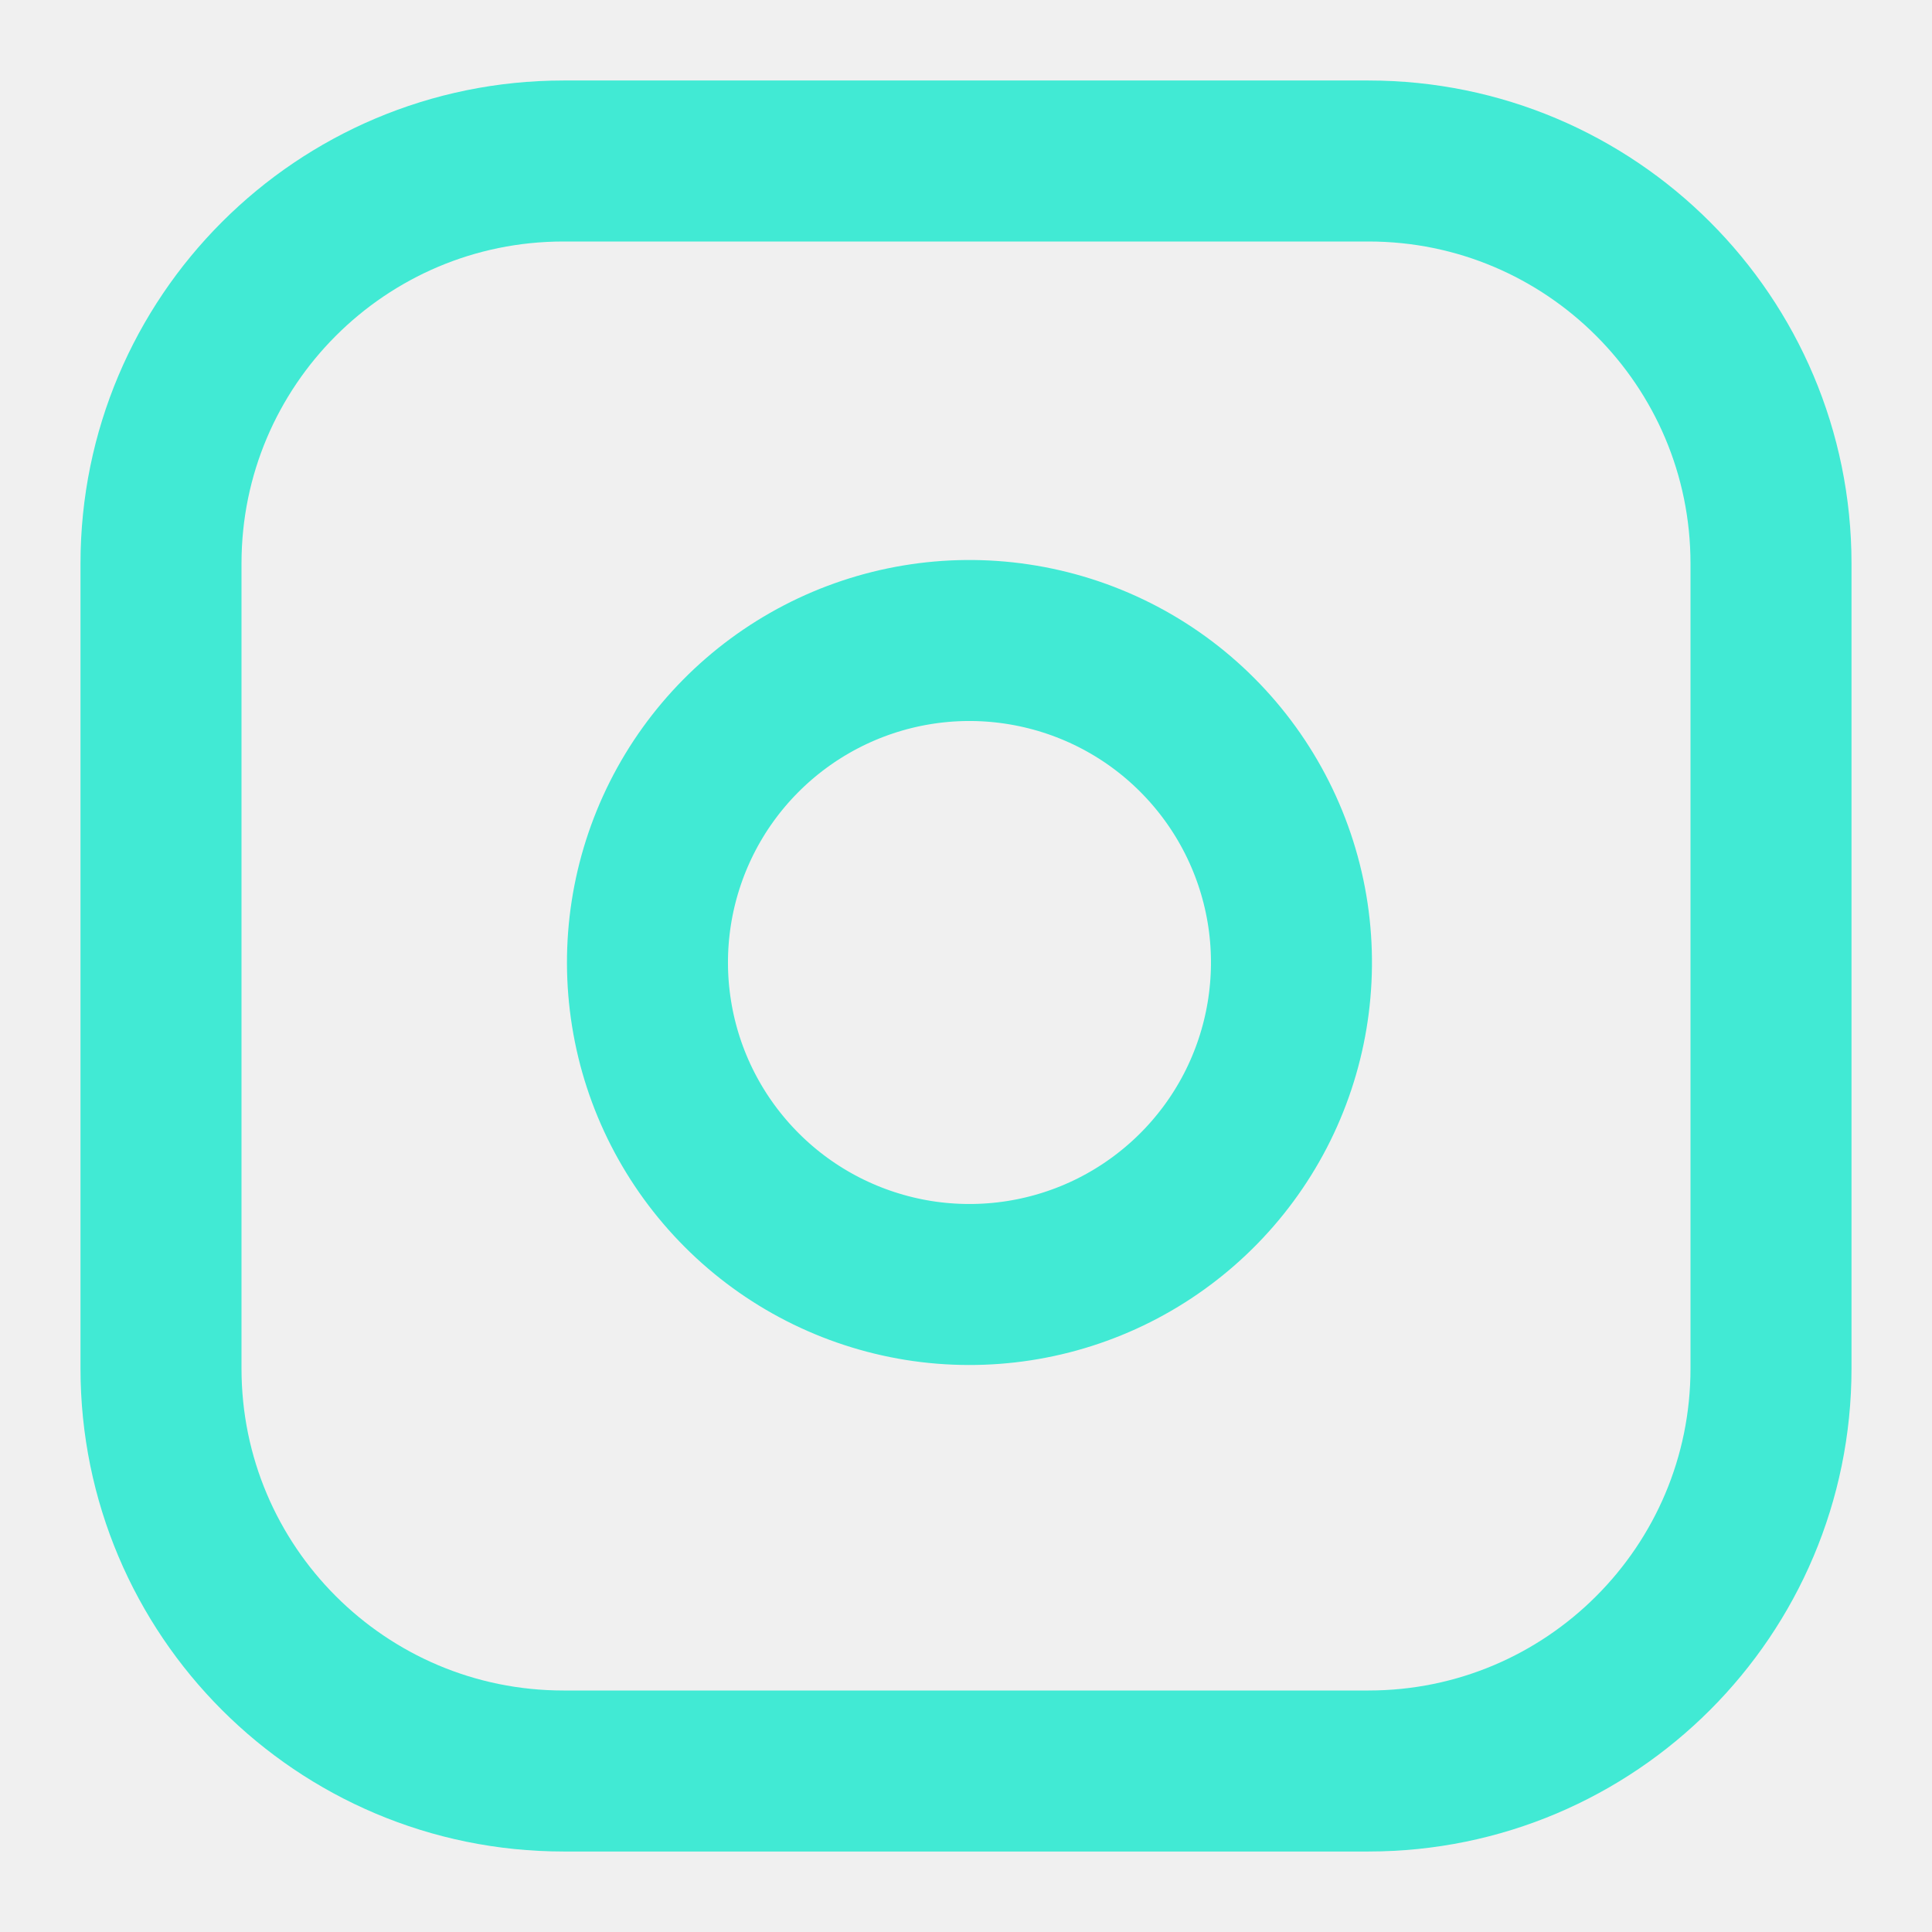
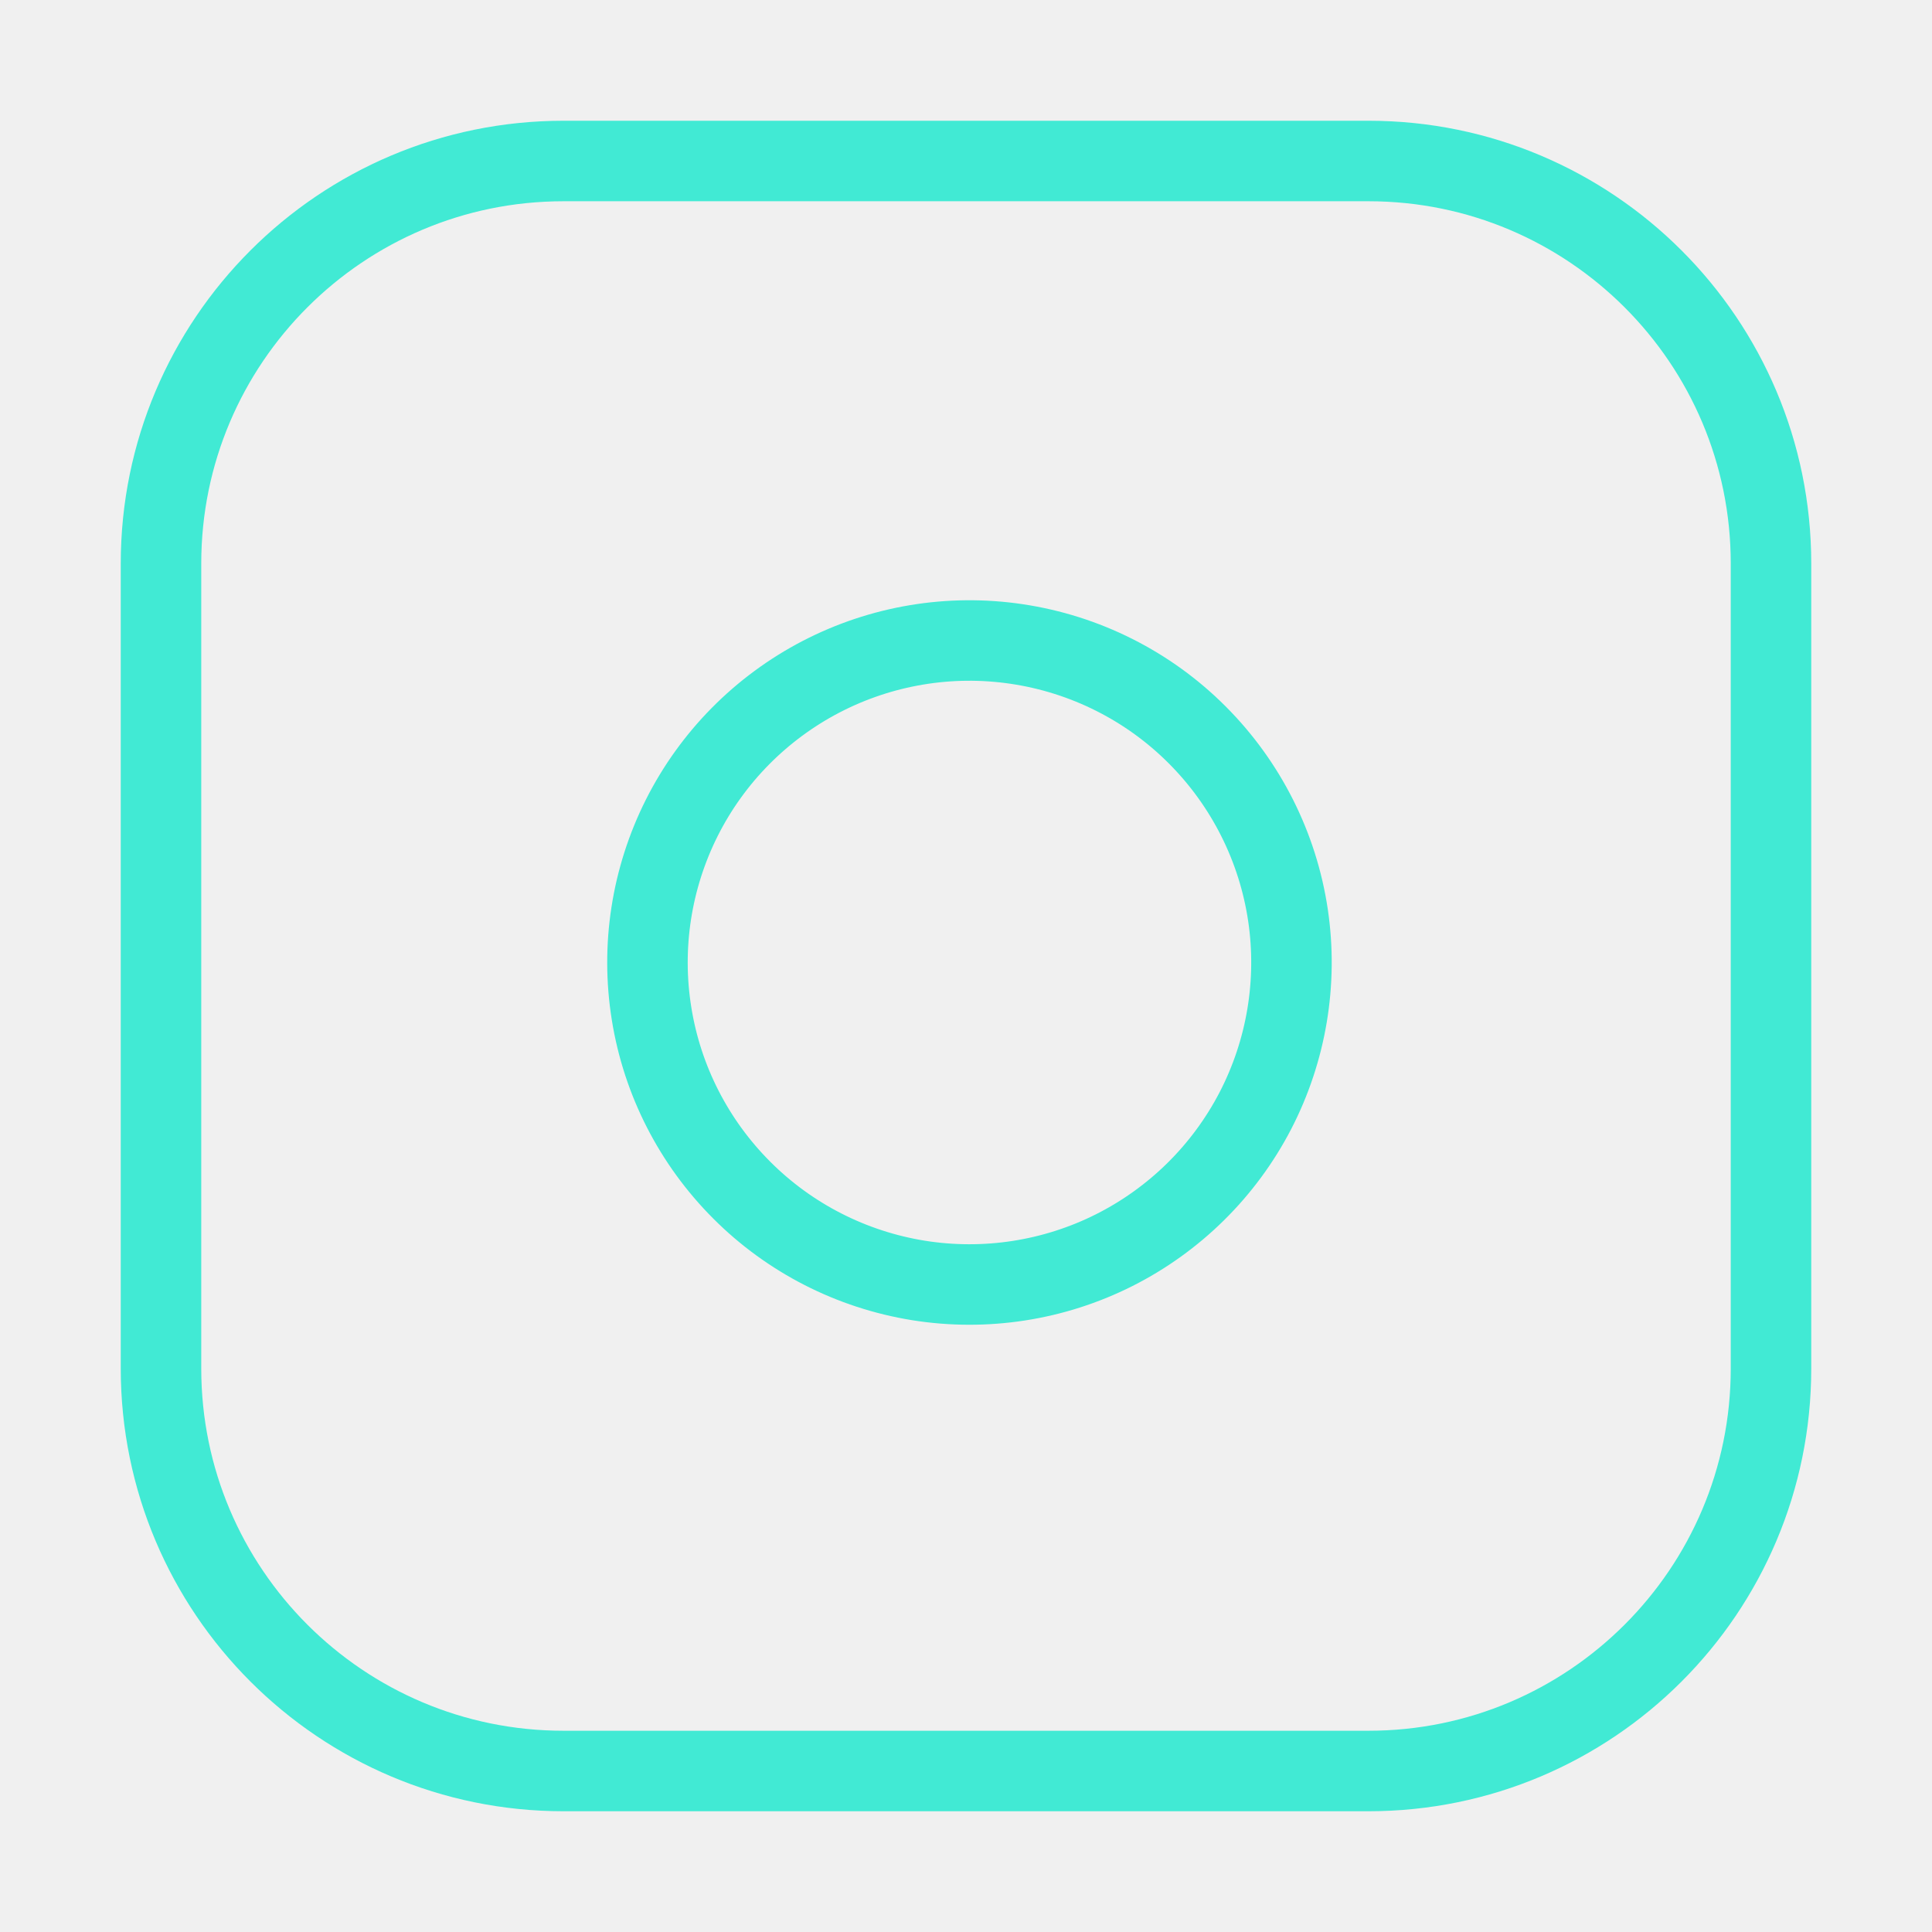
<svg xmlns="http://www.w3.org/2000/svg" width="24" height="24" viewBox="0 0 24 24" fill="none">
  <g clip-path="url(#clip0_2328_1259)">
-     <path d="M17 2H7C4.239 2 2 4.239 2 7V17C2 19.761 4.239 22 7 22H17C19.761 22 22 19.761 22 17V7C22 4.239 19.761 2 17 2Z" stroke="#41EAD4" stroke-width="2" stroke-linecap="round" stroke-linejoin="round" />
-     <path d="M16 11.37C16.123 12.202 15.981 13.052 15.594 13.799C15.206 14.546 14.593 15.151 13.841 15.53C13.09 15.908 12.238 16.039 11.408 15.906C10.577 15.772 9.809 15.38 9.215 14.785C8.62 14.19 8.227 13.423 8.094 12.592C7.96 11.761 8.092 10.91 8.47 10.158C8.848 9.407 9.454 8.794 10.201 8.406C10.947 8.019 11.797 7.876 12.63 8C13.479 8.126 14.265 8.521 14.871 9.128C15.478 9.735 15.874 10.521 16 11.37Z" stroke="#41EAD4" stroke-width="2" stroke-linecap="round" stroke-linejoin="round" />
+     <path d="M17 2H7C4.239 2 2 4.239 2 7V17C2 19.761 4.239 22 7 22H17C19.761 22 22 19.761 22 17V7C22 4.239 19.761 2 17 2Z" stroke="#41EAD4" strokeWidth="2" stroke-linecap="round" stroke-linejoin="round" />
+     <path d="M16 11.37C16.123 12.202 15.981 13.052 15.594 13.799C15.206 14.546 14.593 15.151 13.841 15.53C13.09 15.908 12.238 16.039 11.408 15.906C10.577 15.772 9.809 15.38 9.215 14.785C8.62 14.19 8.227 13.423 8.094 12.592C7.96 11.761 8.092 10.91 8.47 10.158C8.848 9.407 9.454 8.794 10.201 8.406C10.947 8.019 11.797 7.876 12.63 8C13.479 8.126 14.265 8.521 14.871 9.128C15.478 9.735 15.874 10.521 16 11.37Z" stroke="#41EAD4" strokeWidth="2" stroke-linecap="round" stroke-linejoin="round" />
  </g>
  <defs>
    <clipPath id="clip0_2328_1259">
      <rect width="24" height="24" fill="white" />
    </clipPath>
  </defs>
</svg>
